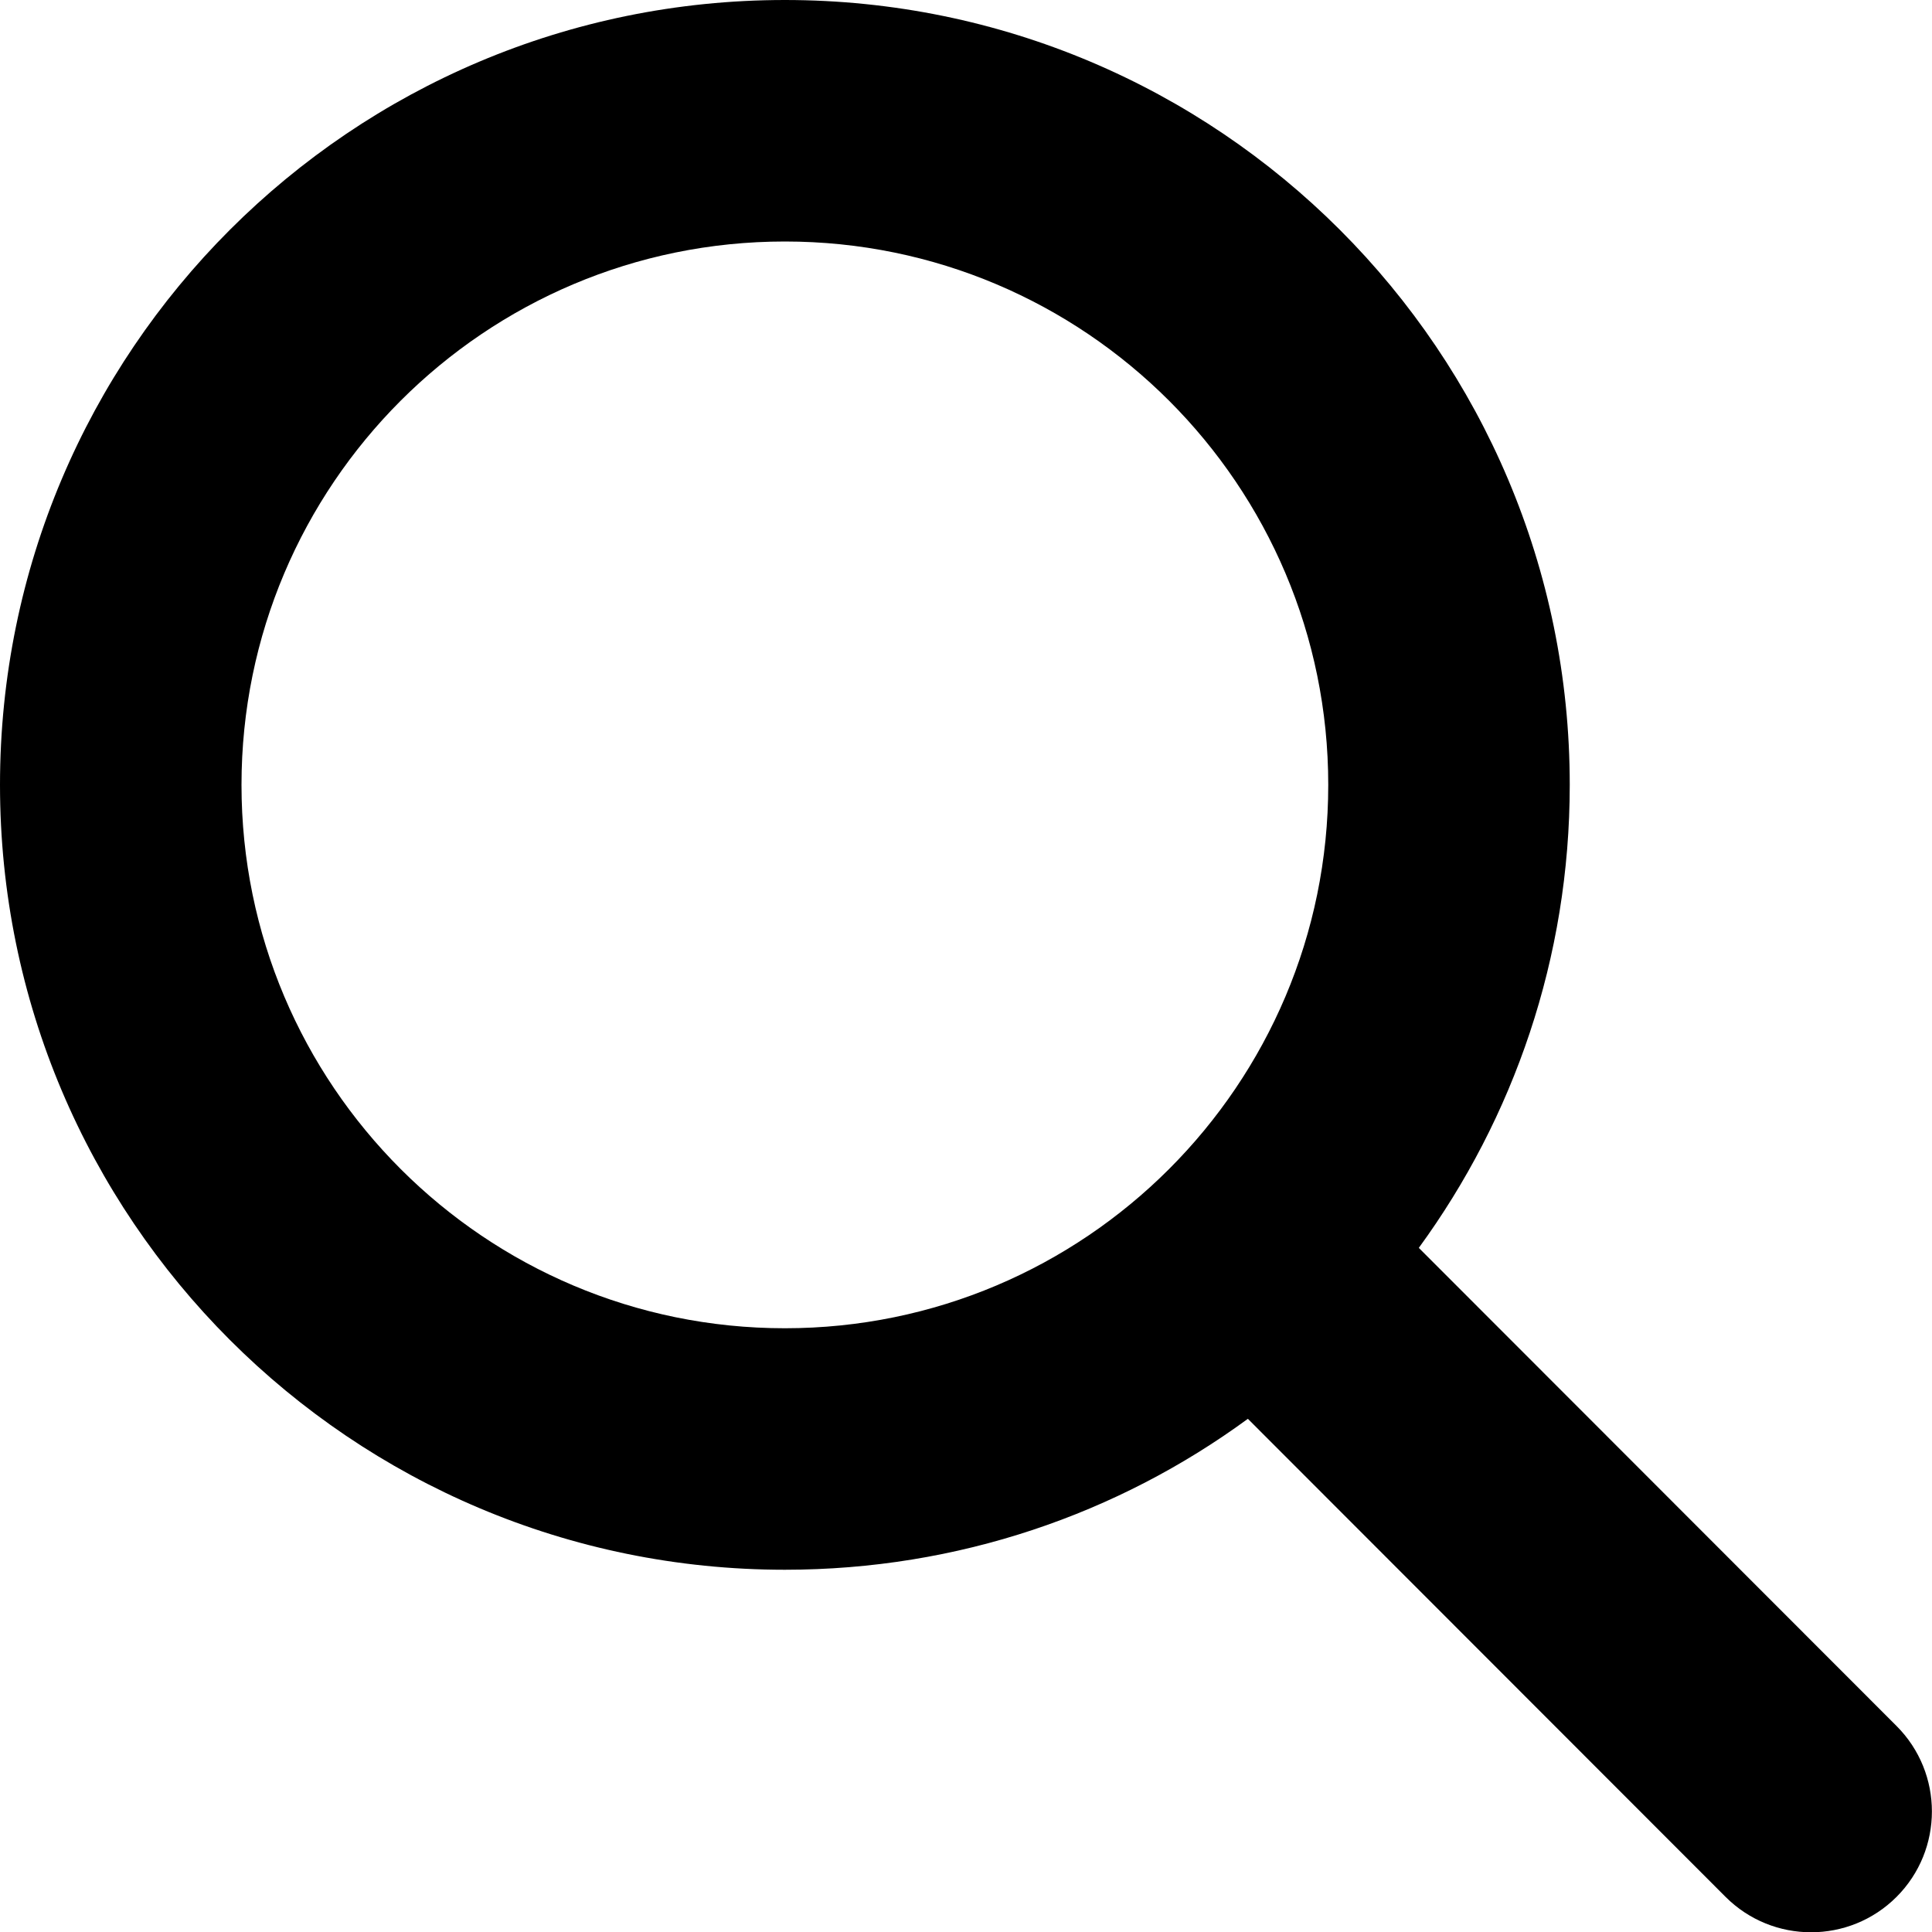
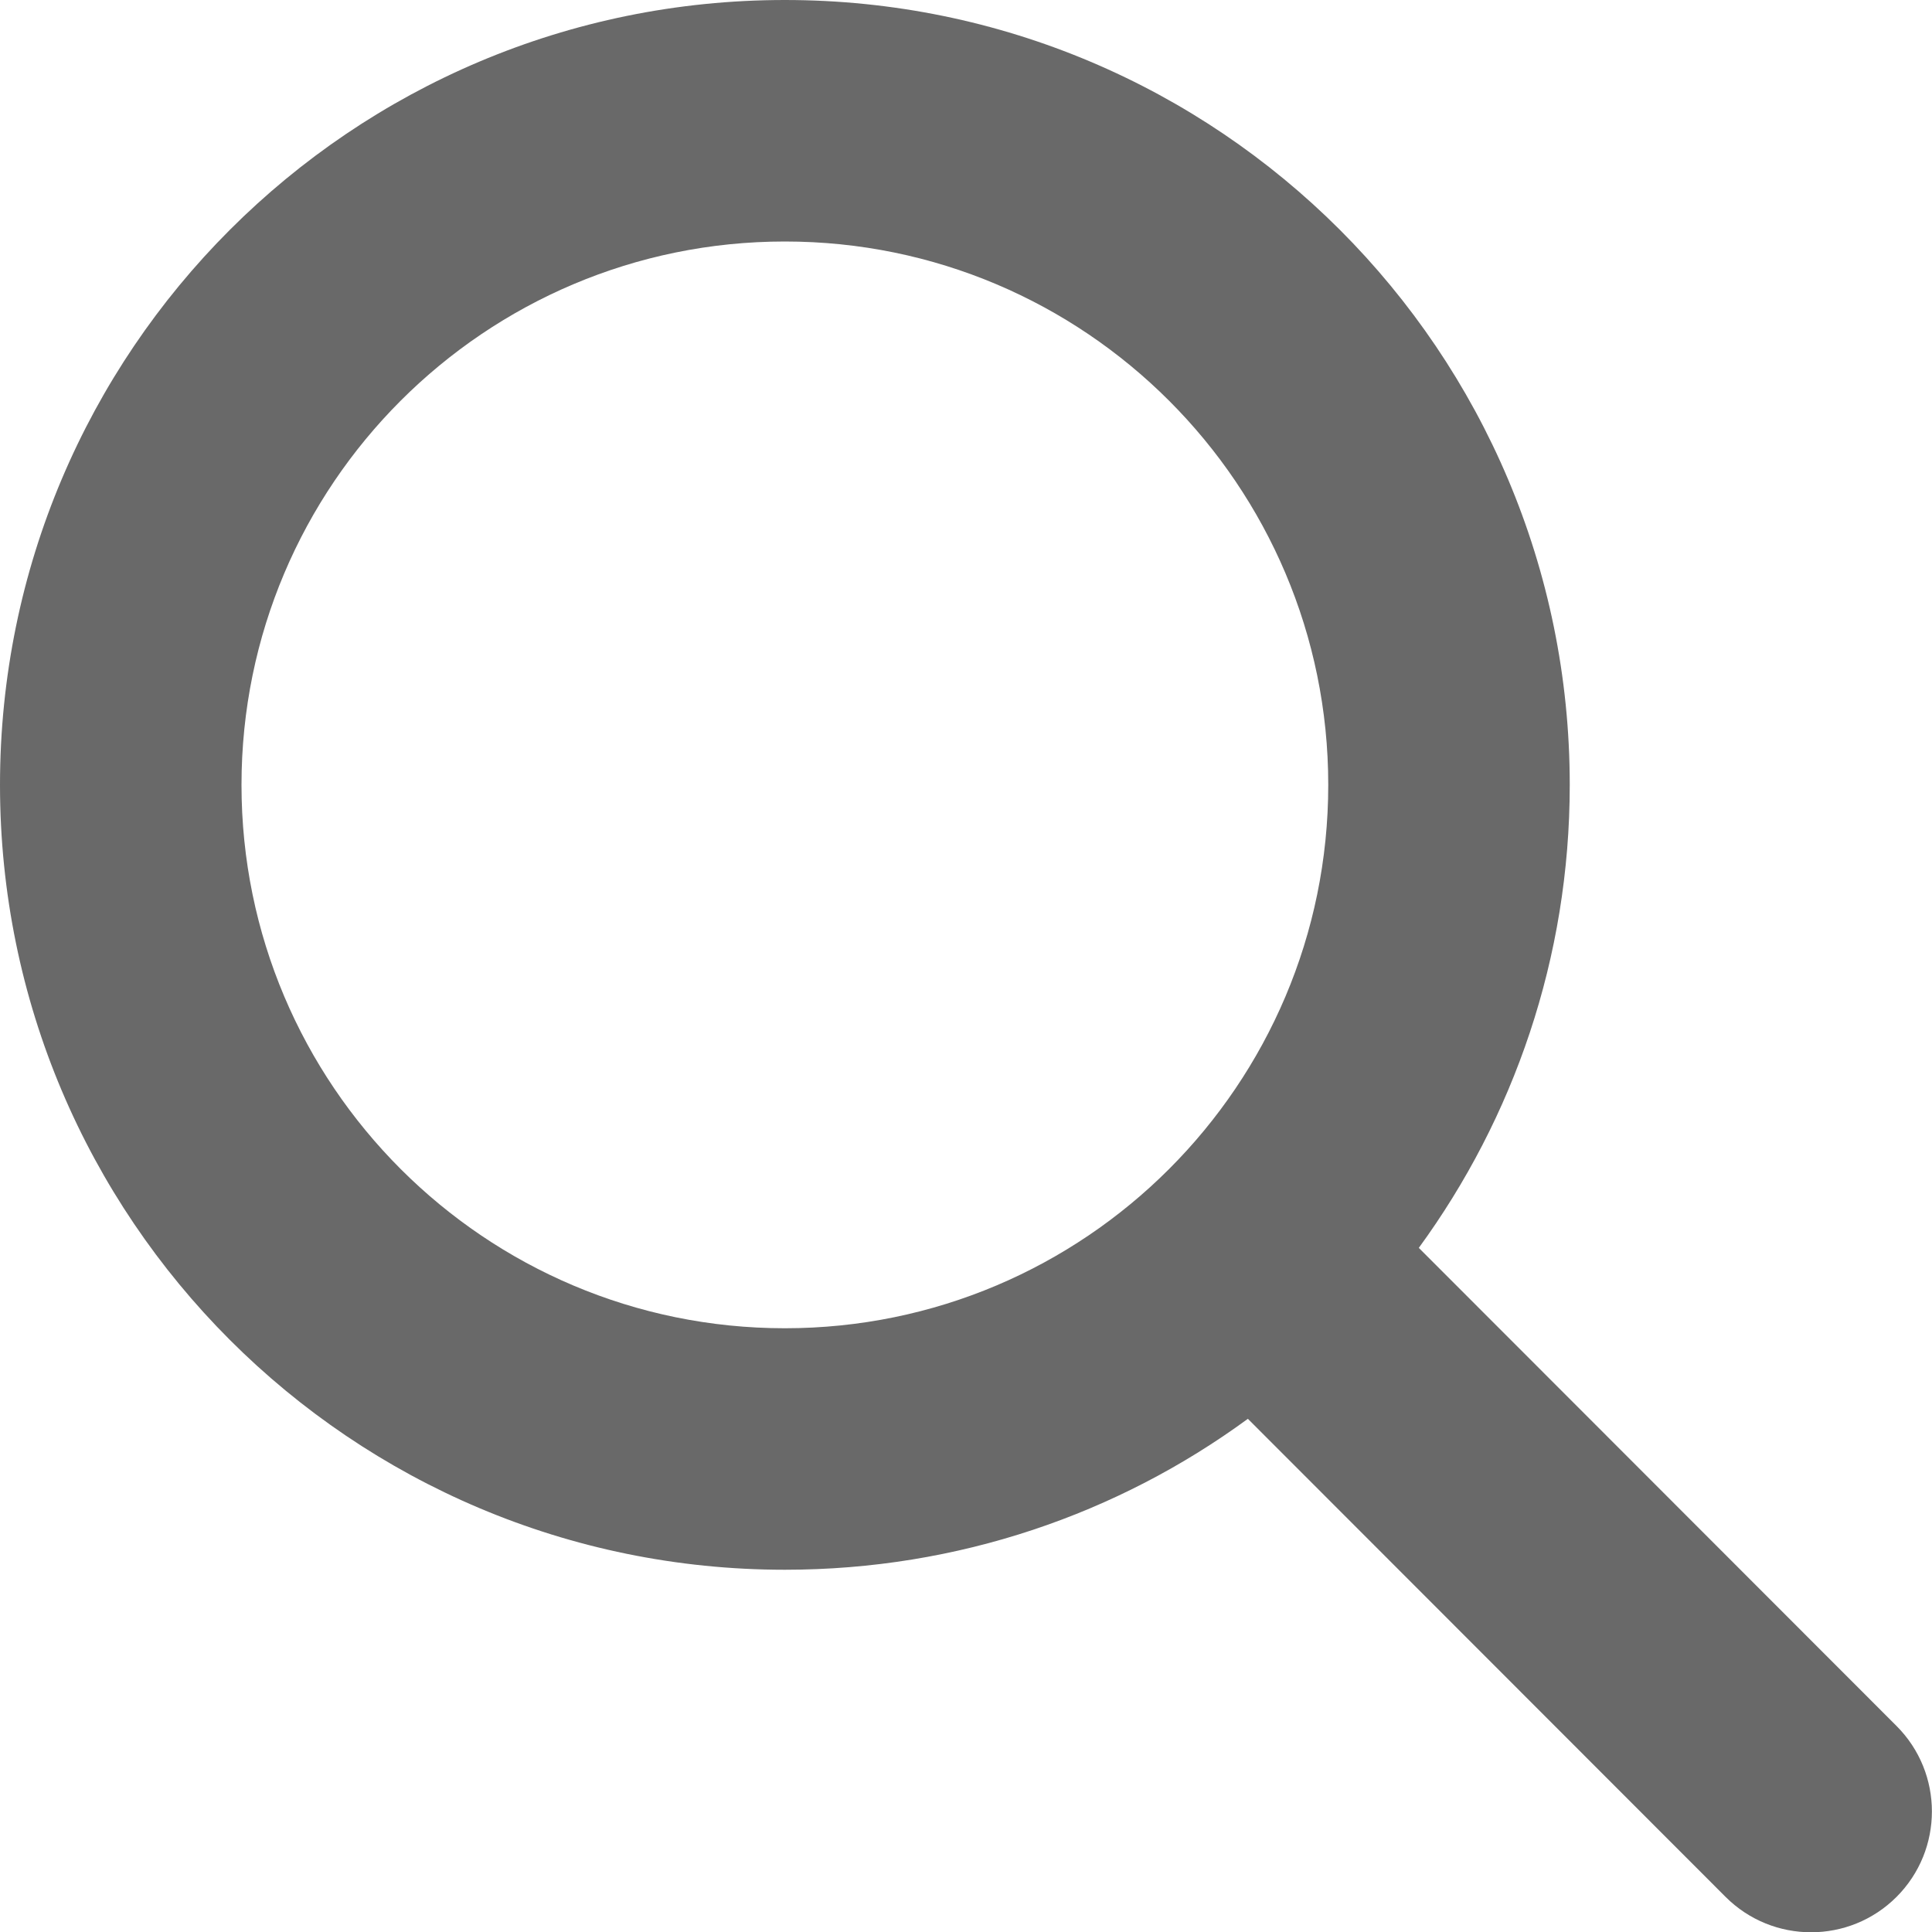
- <svg xmlns="http://www.w3.org/2000/svg" viewBox="0 0 512 512">
-   <path d="M416 208c0 45.9-14.9 88.3-40 122.7L502.6 457.4c12.5 12.5 12.5 32.8 0 45.3s-32.8 12.5-45.3 0L330.7 376c-34.4 25.2-76.8 40-122.7 40C93.1 416 0 322.9 0 208S93.1 0 208 0S416 93.1 416 208zM208 352c79.5 0 144-64.5 144-144s-64.5-144-144-144S64 128.5 64 208s64.5 144 144 144z" />
+ <svg xmlns="http://www.w3.org/2000/svg" version="1.1" id="Layer_1" x="0px" y="0px" viewBox="0 0 512 512" style="enable-background:new 0 0 512 512;" xml:space="preserve">
+   <style type="text/css">
+ 	.st0{fill:#696969;}
+ </style>
+   <path class="st0" d="M416,208c0,45.9-14.9,88.3-40,122.7l126.6,126.7c12.5,12.5,12.5,32.8,0,45.3c-12.5,12.5-32.8,12.5-45.3,0  L330.7,376c-34.4,25.2-76.8,40-122.7,40C93.1,416,0,322.9,0,208S93.1,0,208,0S416,93.1,416,208z M208,352c79.5,0,144-64.5,144-144  S287.5,64,208,64S64,128.5,64,208S128.5,352,208,352z" />
</svg>
